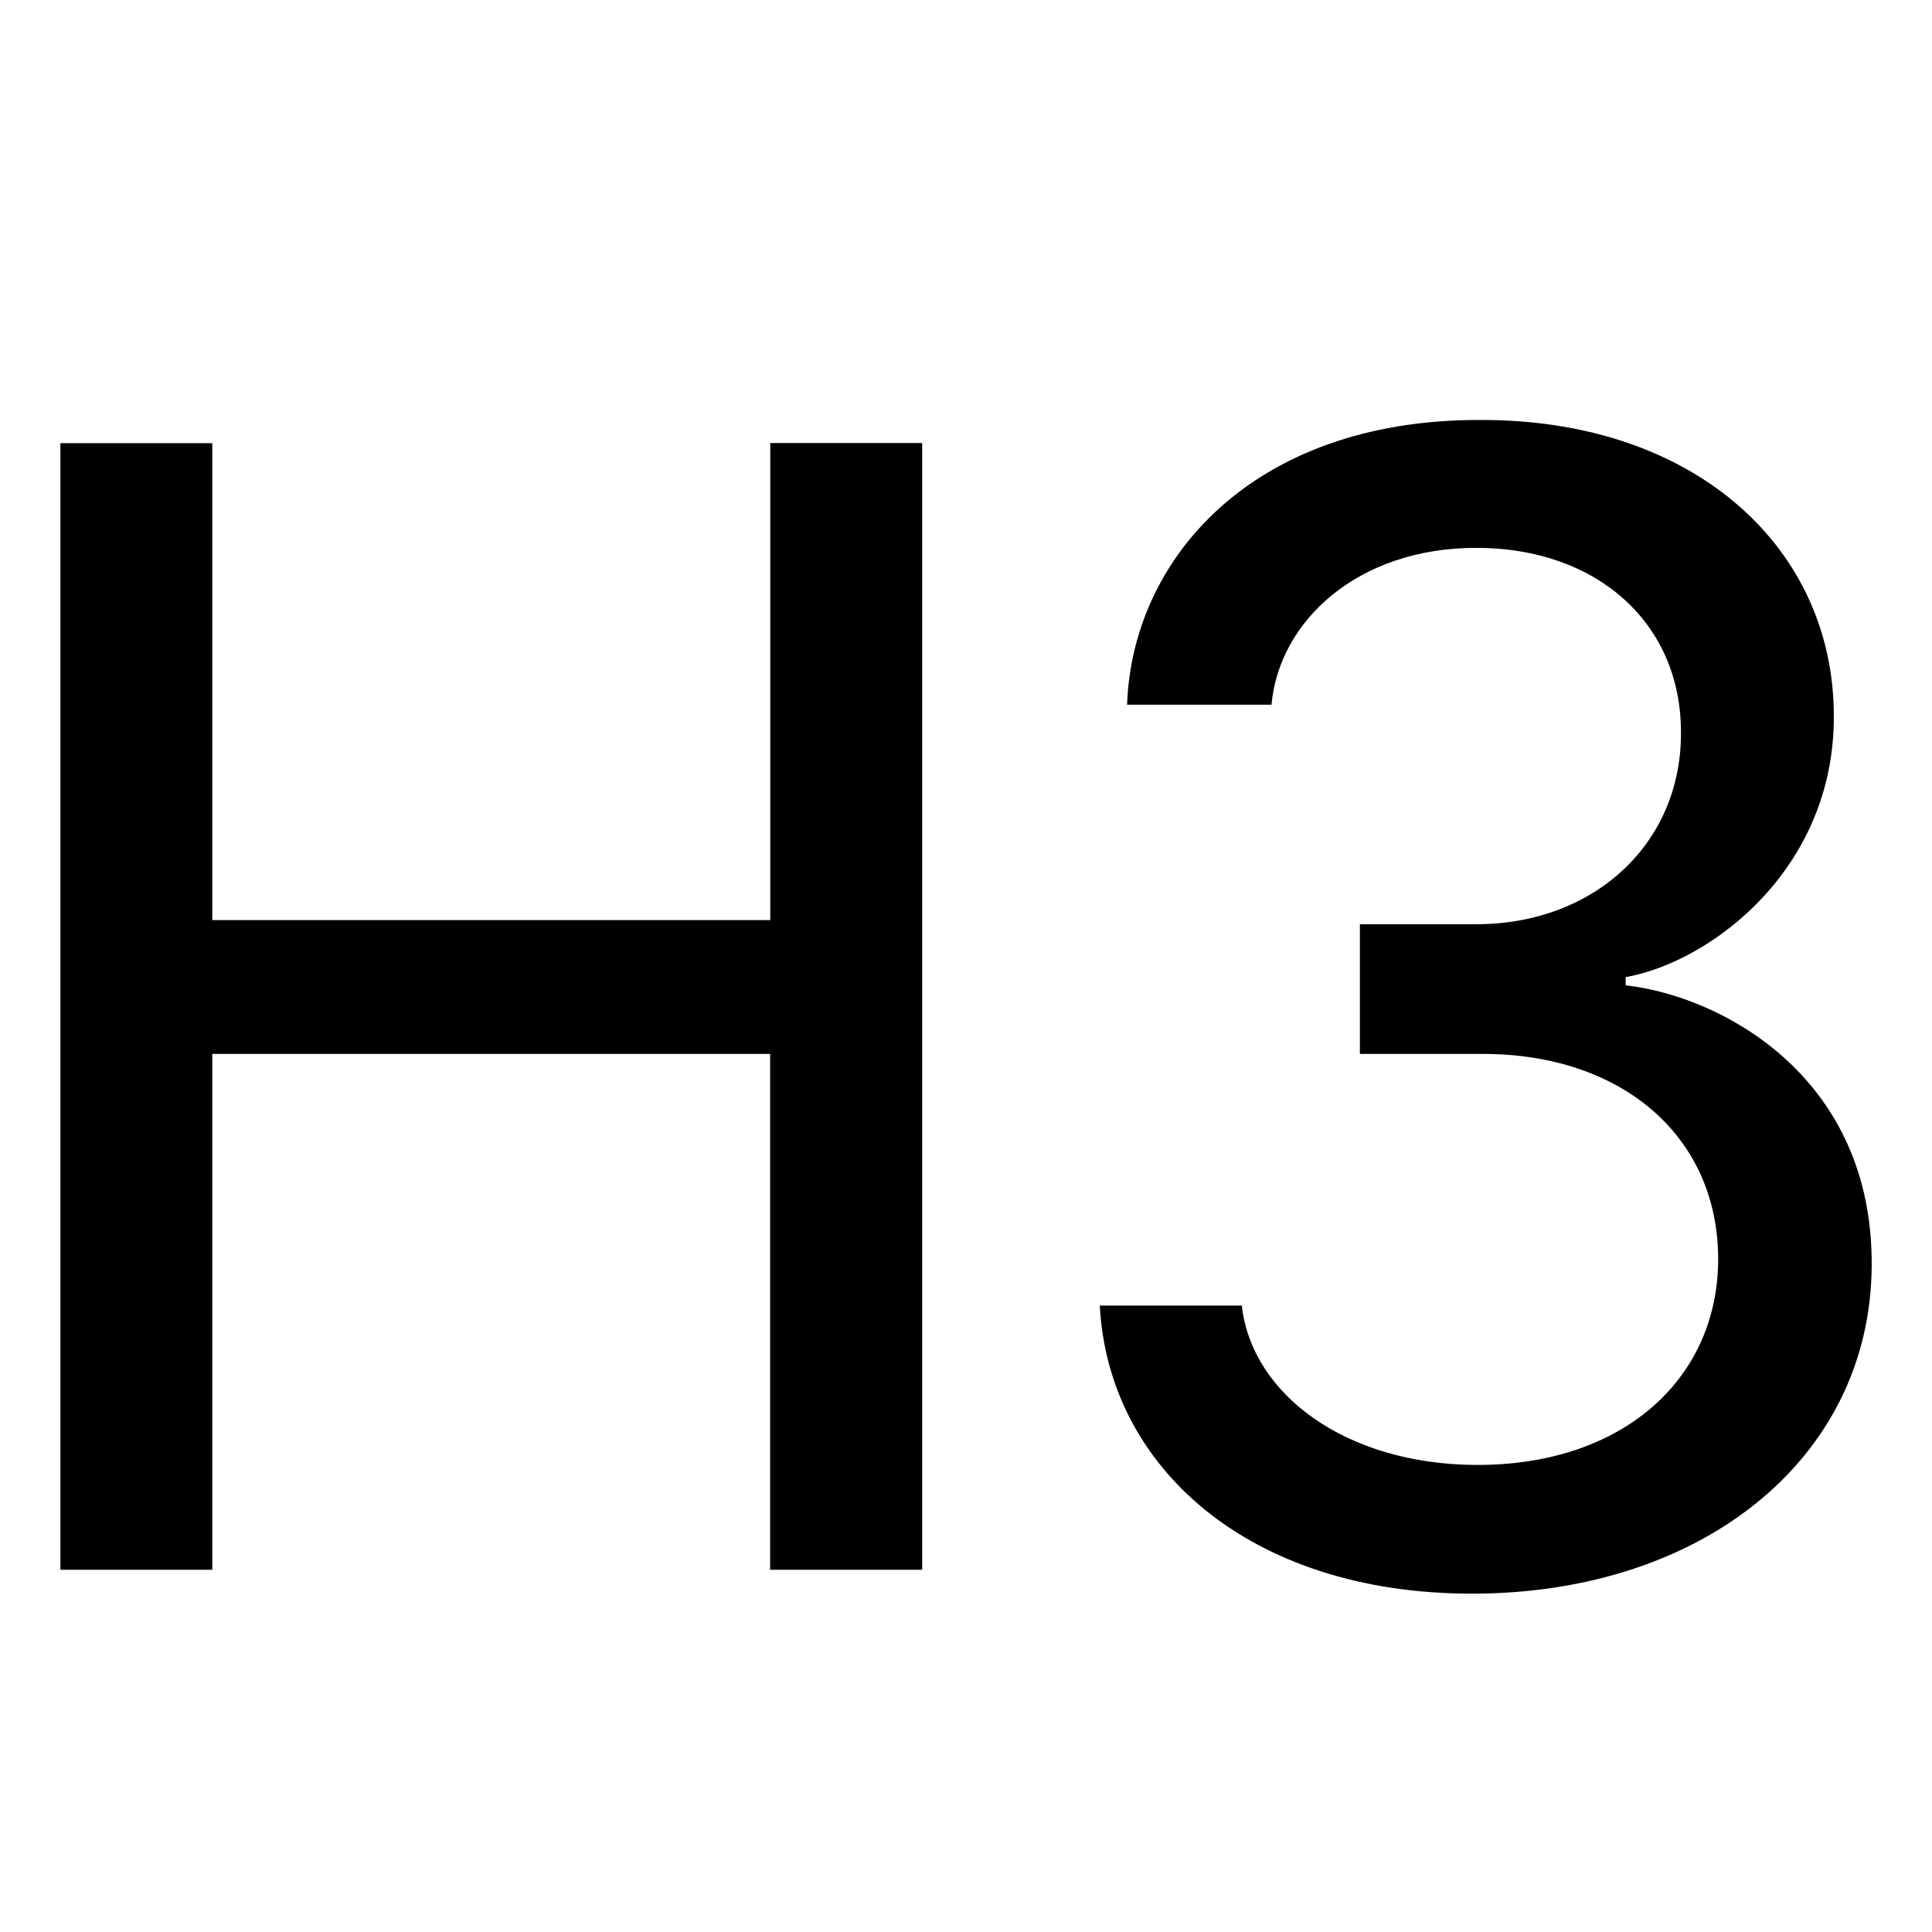
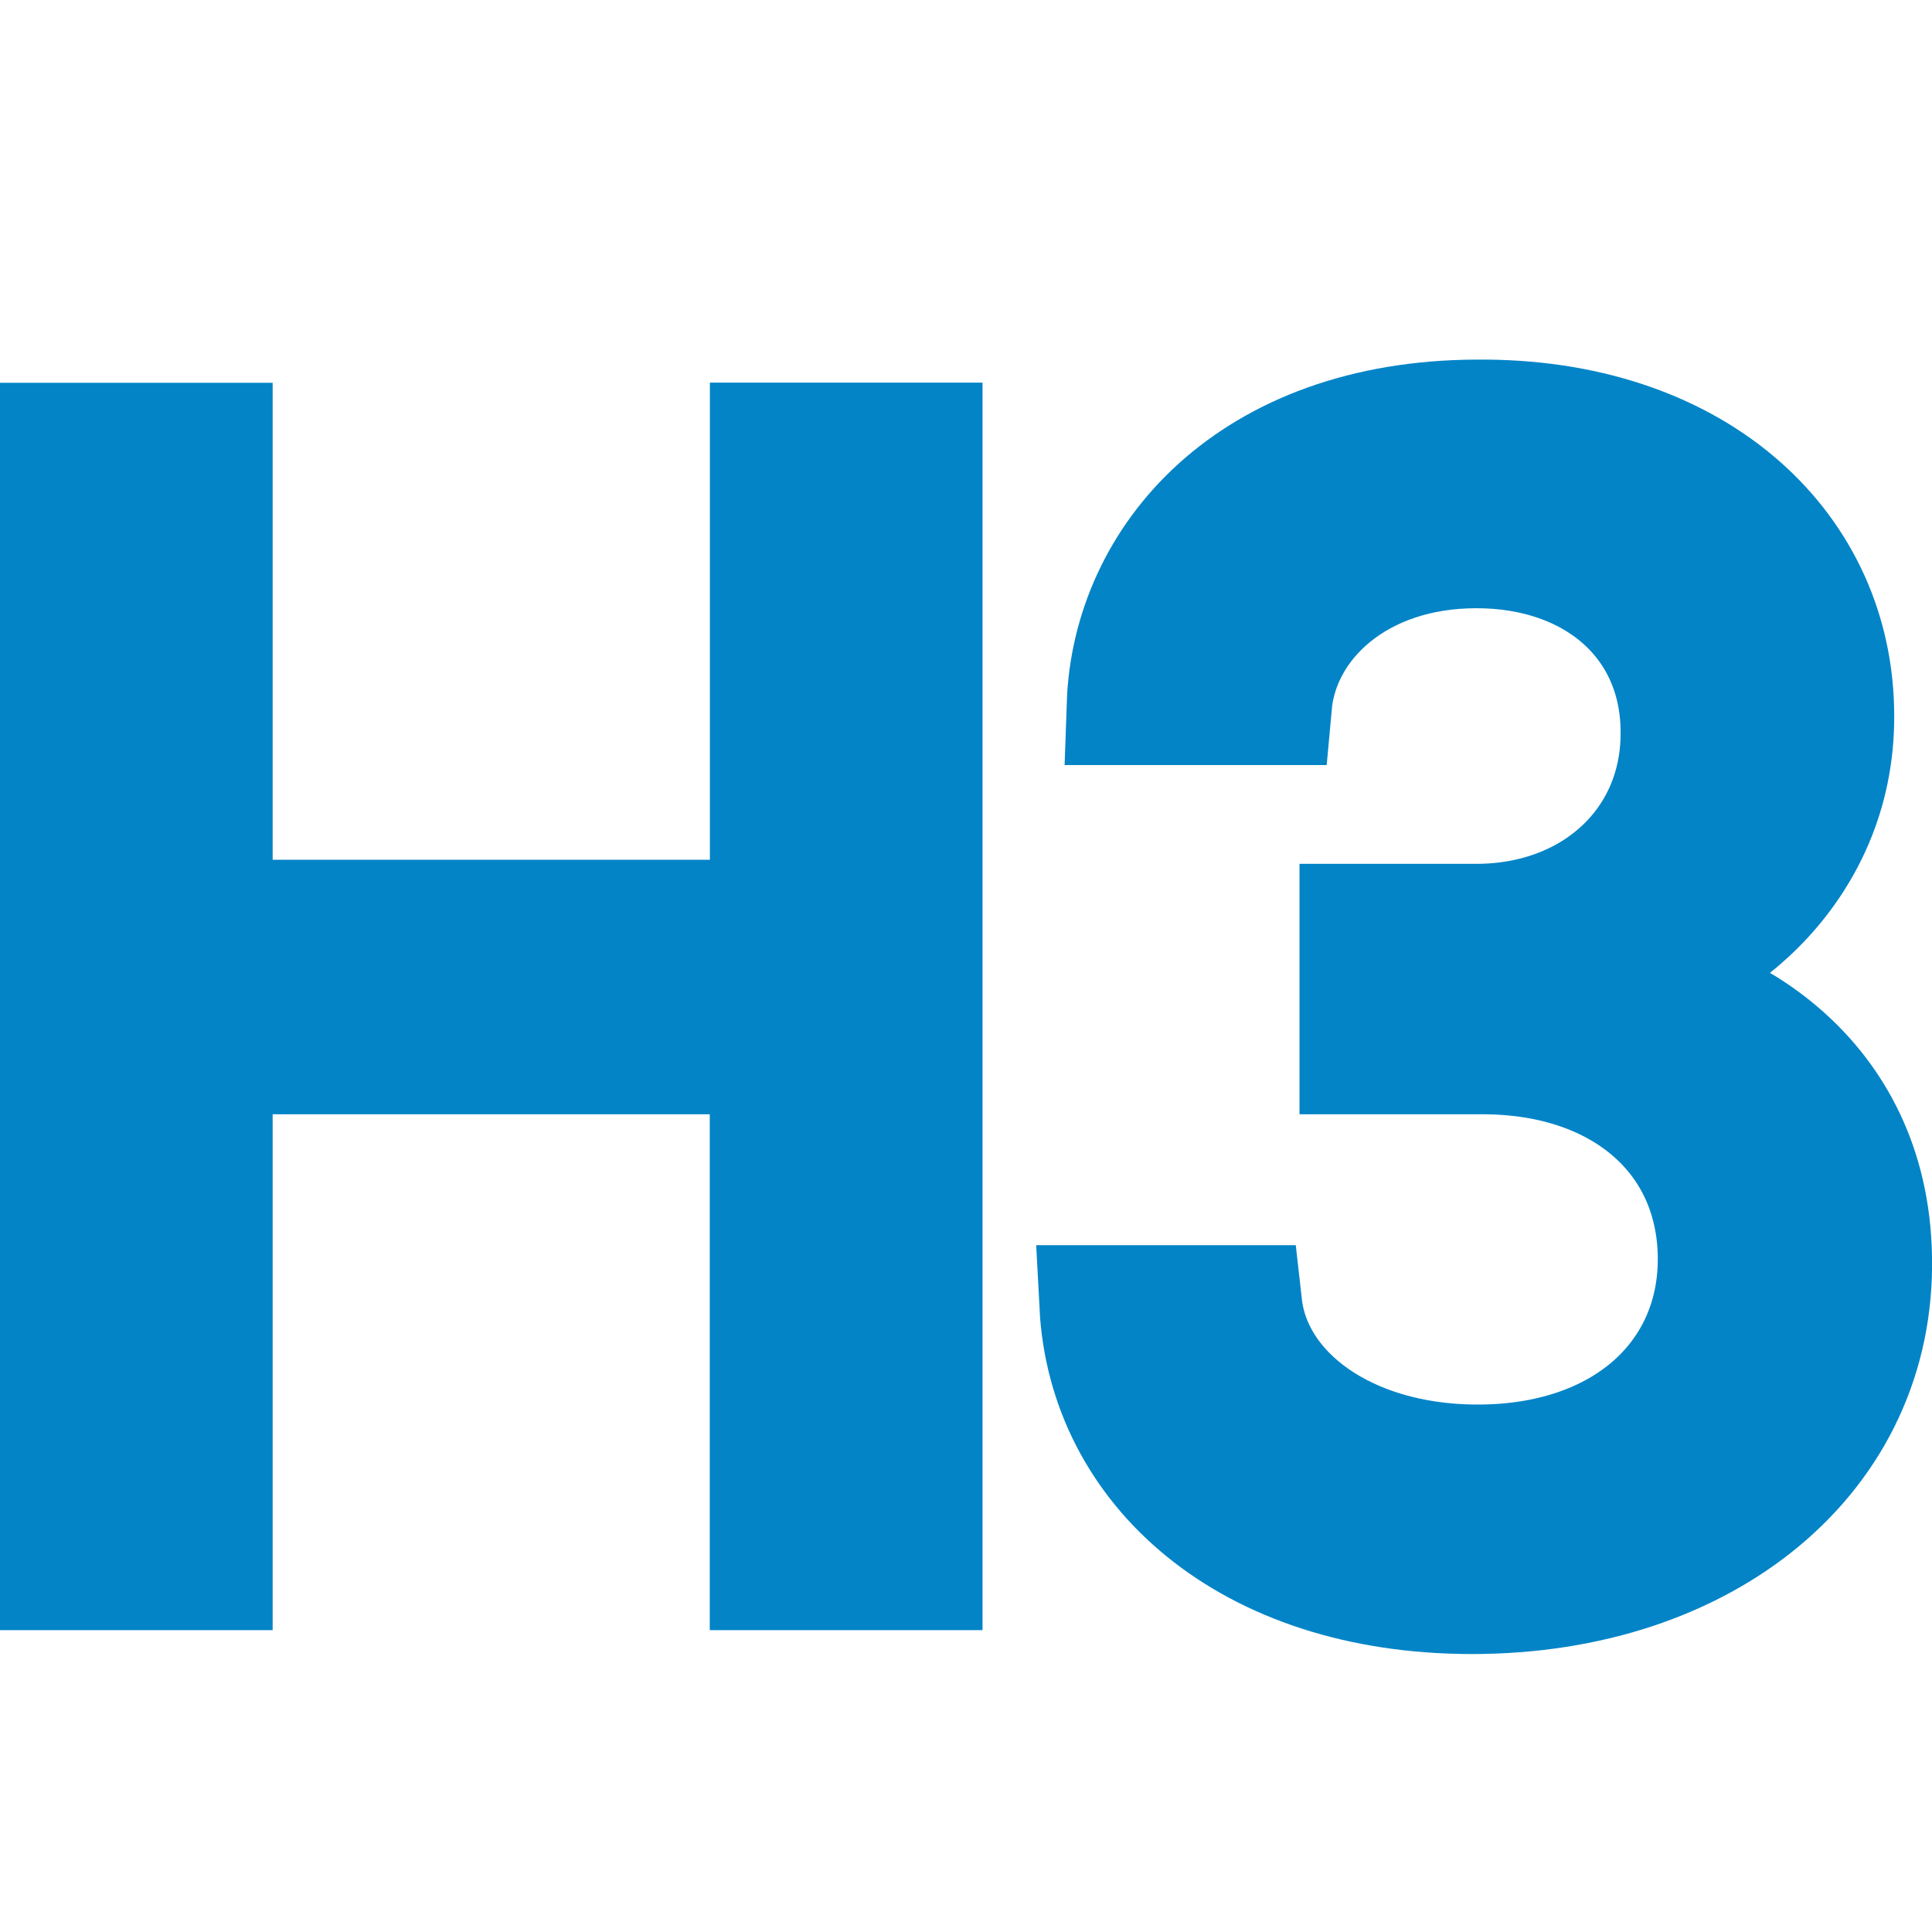
- <svg xmlns="http://www.w3.org/2000/svg" width="16" height="16" fill="currentColor" class="bi bi-type-h3" viewBox="0 0 16 16">
+ <svg xmlns="http://www.w3.org/2000/svg" width="16" height="16" stroke="rgb(2 132 199)" fill="rgb(2 132 199)" class="bi bi-type-h3" viewBox="0 0 16 16">
  <path d="M7.637 13V3.669H6.379V7.62H1.758V3.67H.5V13h1.258V8.728h4.62V13h1.259zm3.625-4.272h1.018c1.142 0 1.935.67 1.949 1.674.013 1.005-.78 1.737-2.01 1.73-1.08-.007-1.853-.588-1.935-1.32H9.108c.069 1.327 1.224 2.386 3.083 2.386 1.935 0 3.343-1.155 3.309-2.789-.027-1.51-1.251-2.16-2.037-2.249v-.068c.704-.123 1.764-.91 1.723-2.229-.035-1.353-1.176-2.4-2.954-2.385-1.873.006-2.857 1.162-2.898 2.358h1.196c.062-.69.711-1.299 1.696-1.299.998 0 1.695.622 1.695 1.525.007.922-.718 1.592-1.695 1.592h-.964v1.074z" />
</svg>
